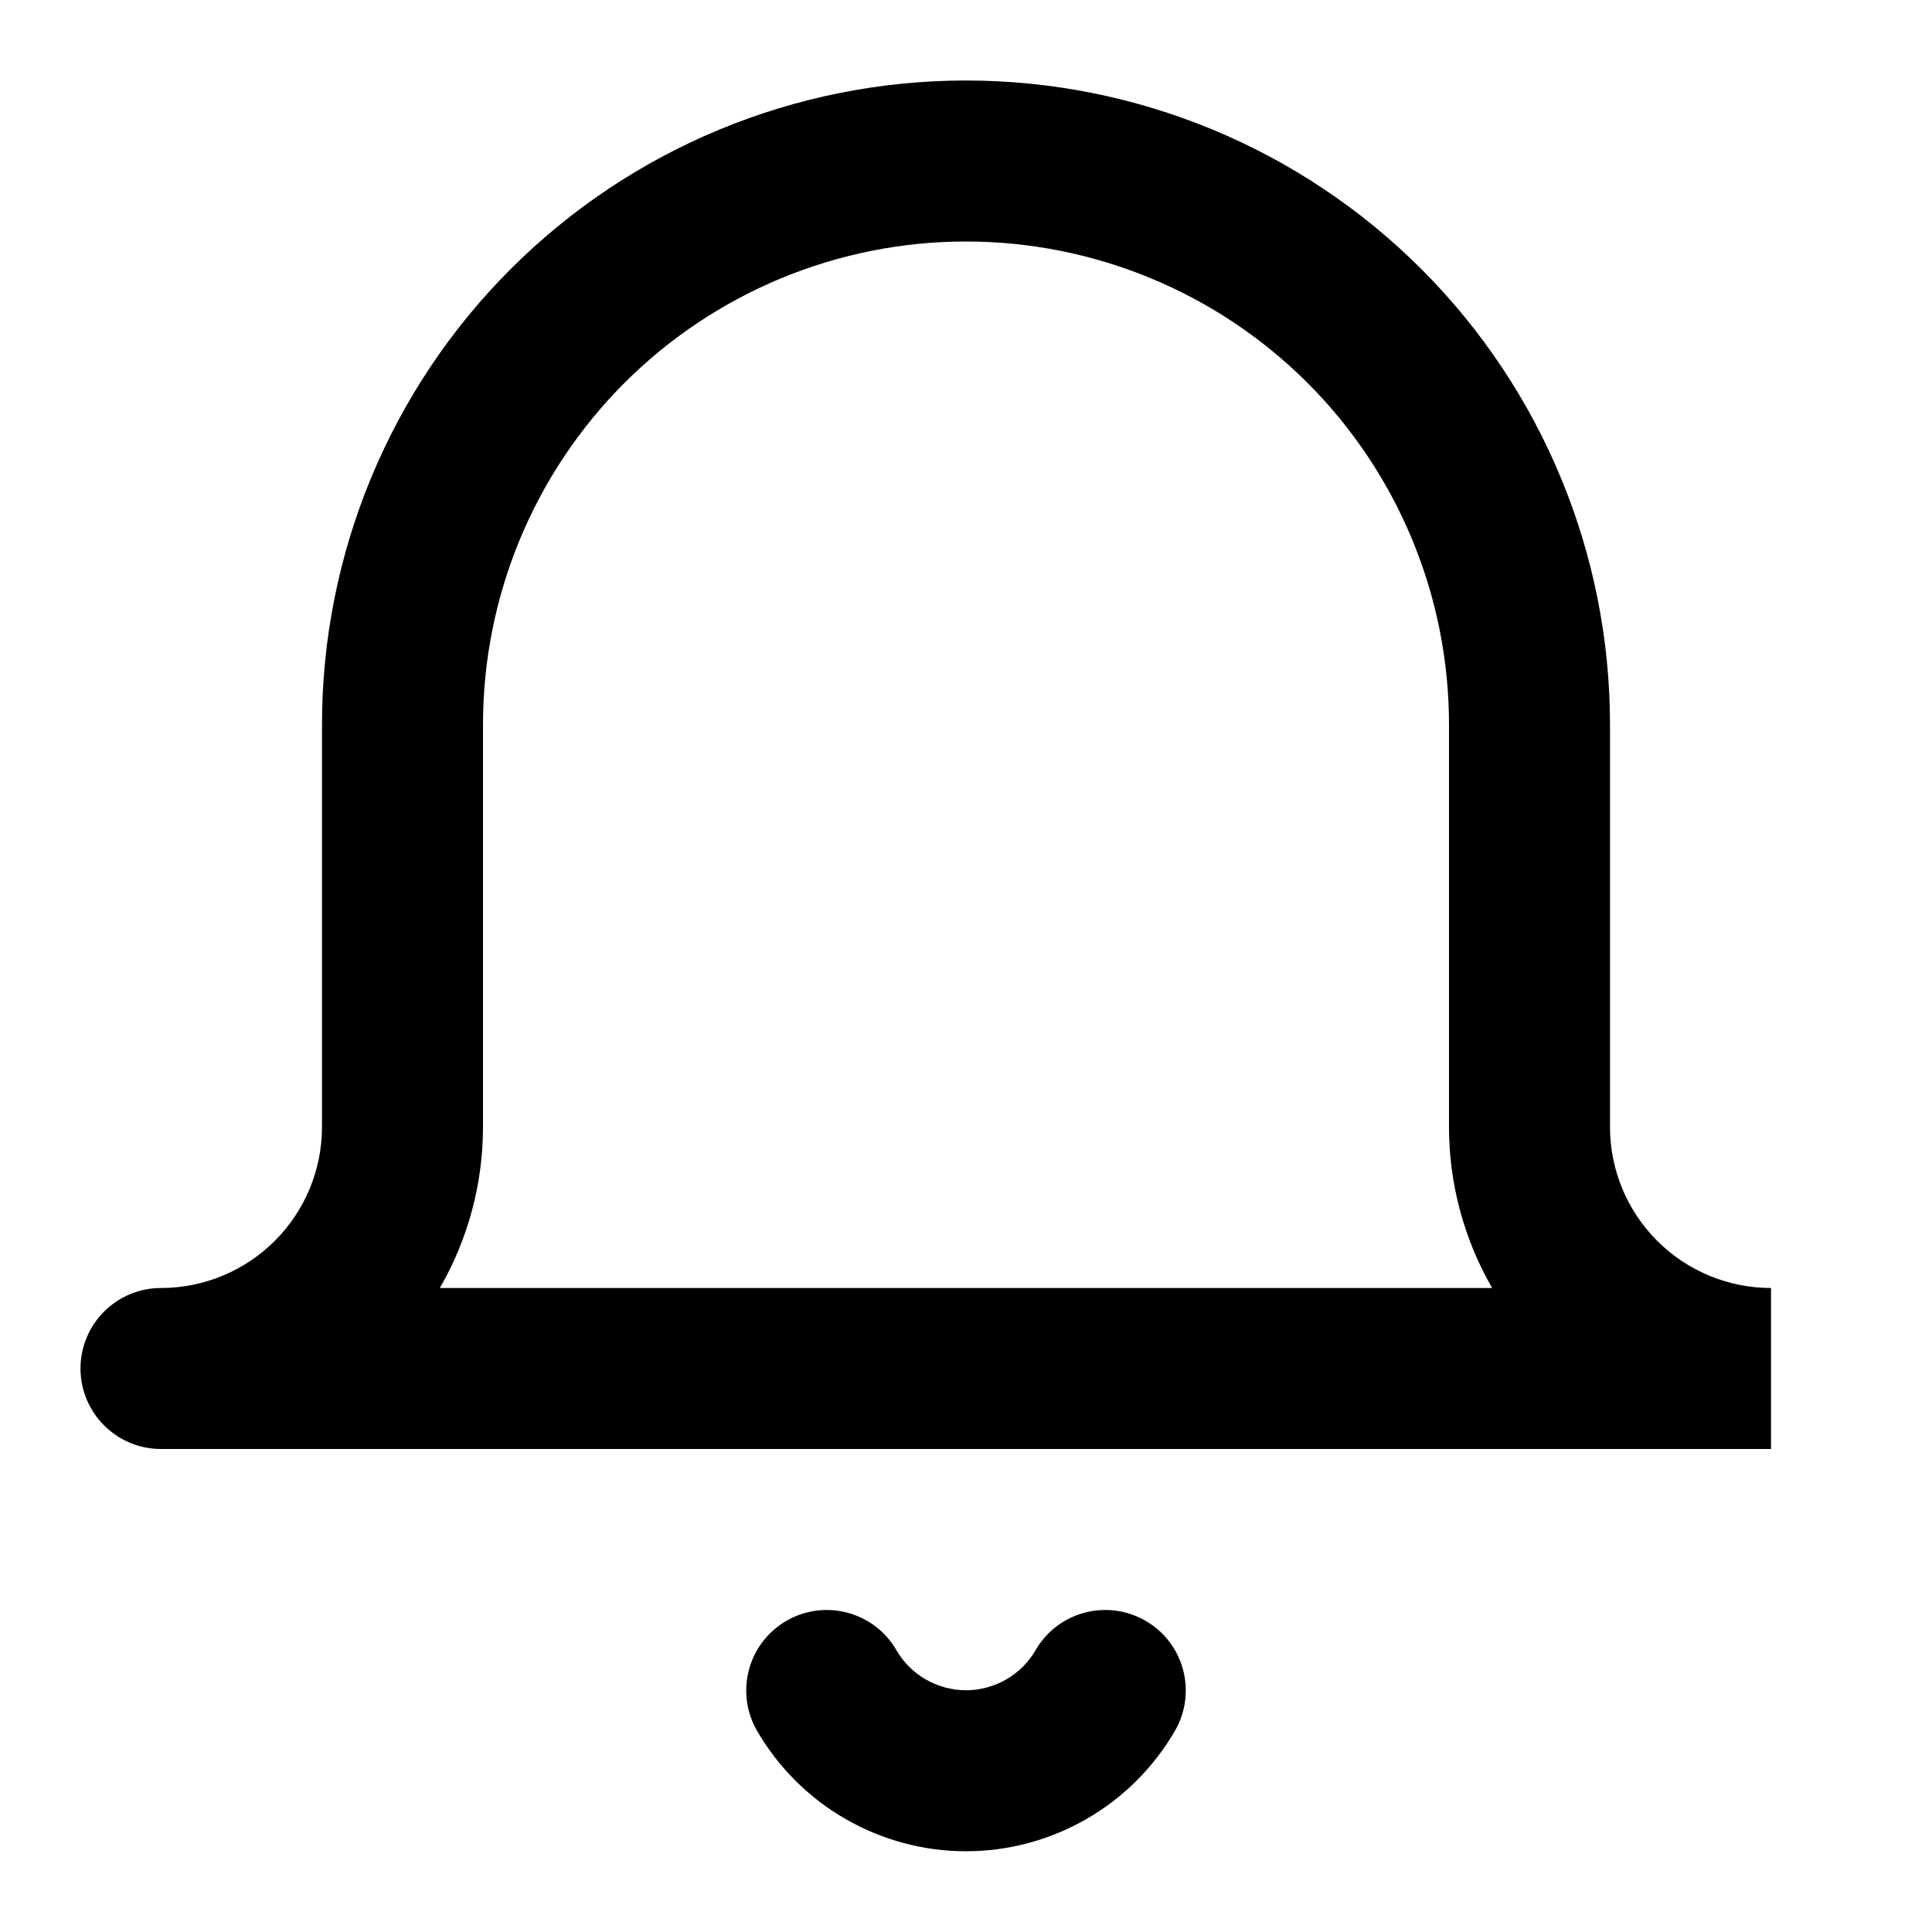
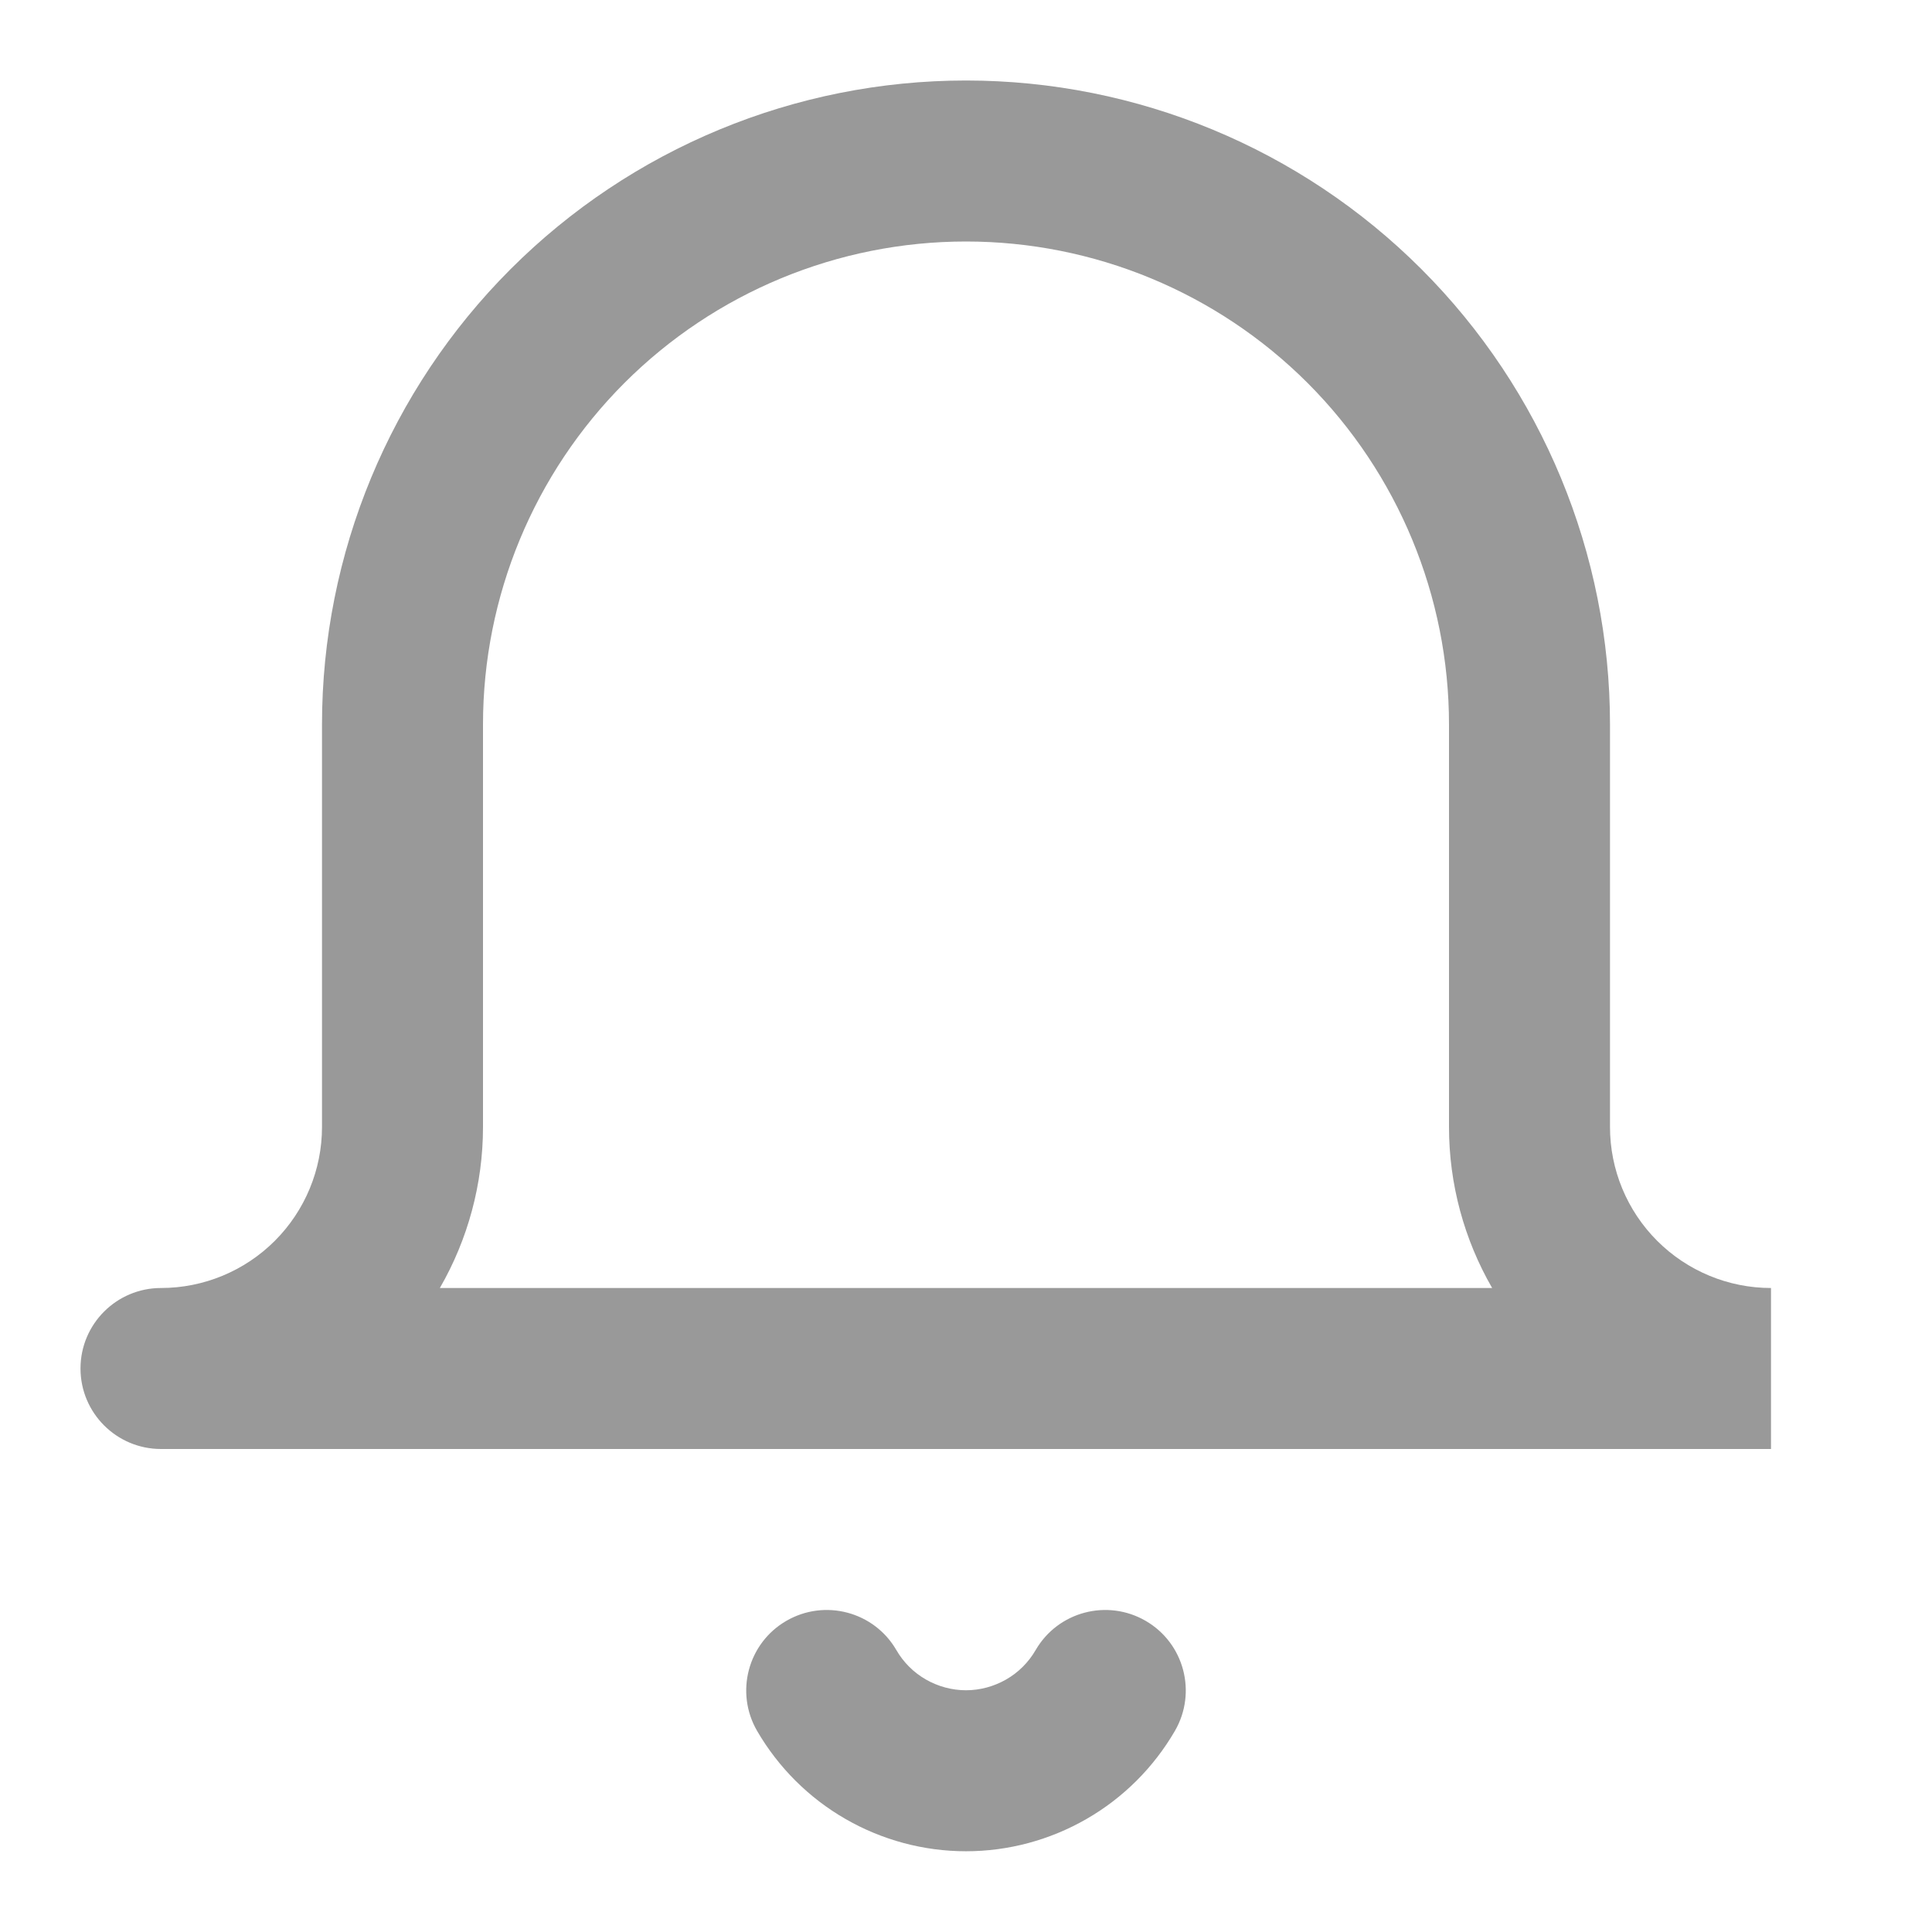
<svg xmlns="http://www.w3.org/2000/svg" width="24" height="24" viewBox="0 0 24 24" fill="none">
-   <path fill-rule="evenodd" clip-rule="evenodd" d="M12 3C10.409 3 8.883 3.632 7.757 4.757C6.632 5.883 6 7.409 6 9V14C6 14.708 5.812 15.397 5.464 16H18.536C18.188 15.397 18 14.708 18 14V9C18 7.409 17.368 5.883 16.243 4.757C15.117 3.632 13.591 3 12 3ZM22 16C21.47 16 20.961 15.789 20.586 15.414C20.211 15.039 20 14.53 20 14V9C20 6.878 19.157 4.843 17.657 3.343C16.157 1.843 14.122 1 12 1C9.878 1 7.843 1.843 6.343 3.343C4.843 4.843 4 6.878 4 9V14C4 14.53 3.789 15.039 3.414 15.414C3.039 15.789 2.53 16 2 16C1.448 16 1 16.448 1 17C1 17.552 1.448 18 2 18H22V16ZM9.768 20.135C10.246 19.858 10.858 20.02 11.135 20.498C11.223 20.65 11.349 20.776 11.501 20.863C11.653 20.95 11.825 20.997 12 20.997C12.175 20.997 12.347 20.95 12.499 20.863C12.651 20.776 12.777 20.65 12.865 20.498C13.142 20.02 13.754 19.858 14.232 20.135C14.71 20.412 14.872 21.024 14.595 21.502C14.331 21.956 13.953 22.334 13.497 22.596C13.042 22.858 12.526 22.997 12 22.997C11.474 22.997 10.958 22.858 10.503 22.596C10.047 22.334 9.669 21.956 9.405 21.502C9.128 21.024 9.29 20.412 9.768 20.135Z" fill="black" />
+   <path fill-rule="evenodd" clip-rule="evenodd" d="M12 3C10.409 3 8.883 3.632 7.757 4.757C6.632 5.883 6 7.409 6 9V14C6 14.708 5.812 15.397 5.464 16H18.536C18.188 15.397 18 14.708 18 14V9C18 7.409 17.368 5.883 16.243 4.757C15.117 3.632 13.591 3 12 3ZM22 16C21.47 16 20.961 15.789 20.586 15.414C20.211 15.039 20 14.53 20 14V9C20 6.878 19.157 4.843 17.657 3.343C16.157 1.843 14.122 1 12 1C9.878 1 7.843 1.843 6.343 3.343C4.843 4.843 4 6.878 4 9V14C4 14.53 3.789 15.039 3.414 15.414C3.039 15.789 2.53 16 2 16C1.448 16 1 16.448 1 17C1 17.552 1.448 18 2 18H22V16ZM9.768 20.135C10.246 19.858 10.858 20.02 11.135 20.498C11.223 20.65 11.349 20.776 11.501 20.863C11.653 20.95 11.825 20.997 12 20.997C12.175 20.997 12.347 20.95 12.499 20.863C12.651 20.776 12.777 20.65 12.865 20.498C13.142 20.02 13.754 19.858 14.232 20.135C14.71 20.412 14.872 21.024 14.595 21.502C14.331 21.956 13.953 22.334 13.497 22.596C13.042 22.858 12.526 22.997 12 22.997C11.474 22.997 10.958 22.858 10.503 22.596C10.047 22.334 9.669 21.956 9.405 21.502C9.128 21.024 9.29 20.412 9.768 20.135Z" fill="black" fill-opacity="0.4" />
</svg>
